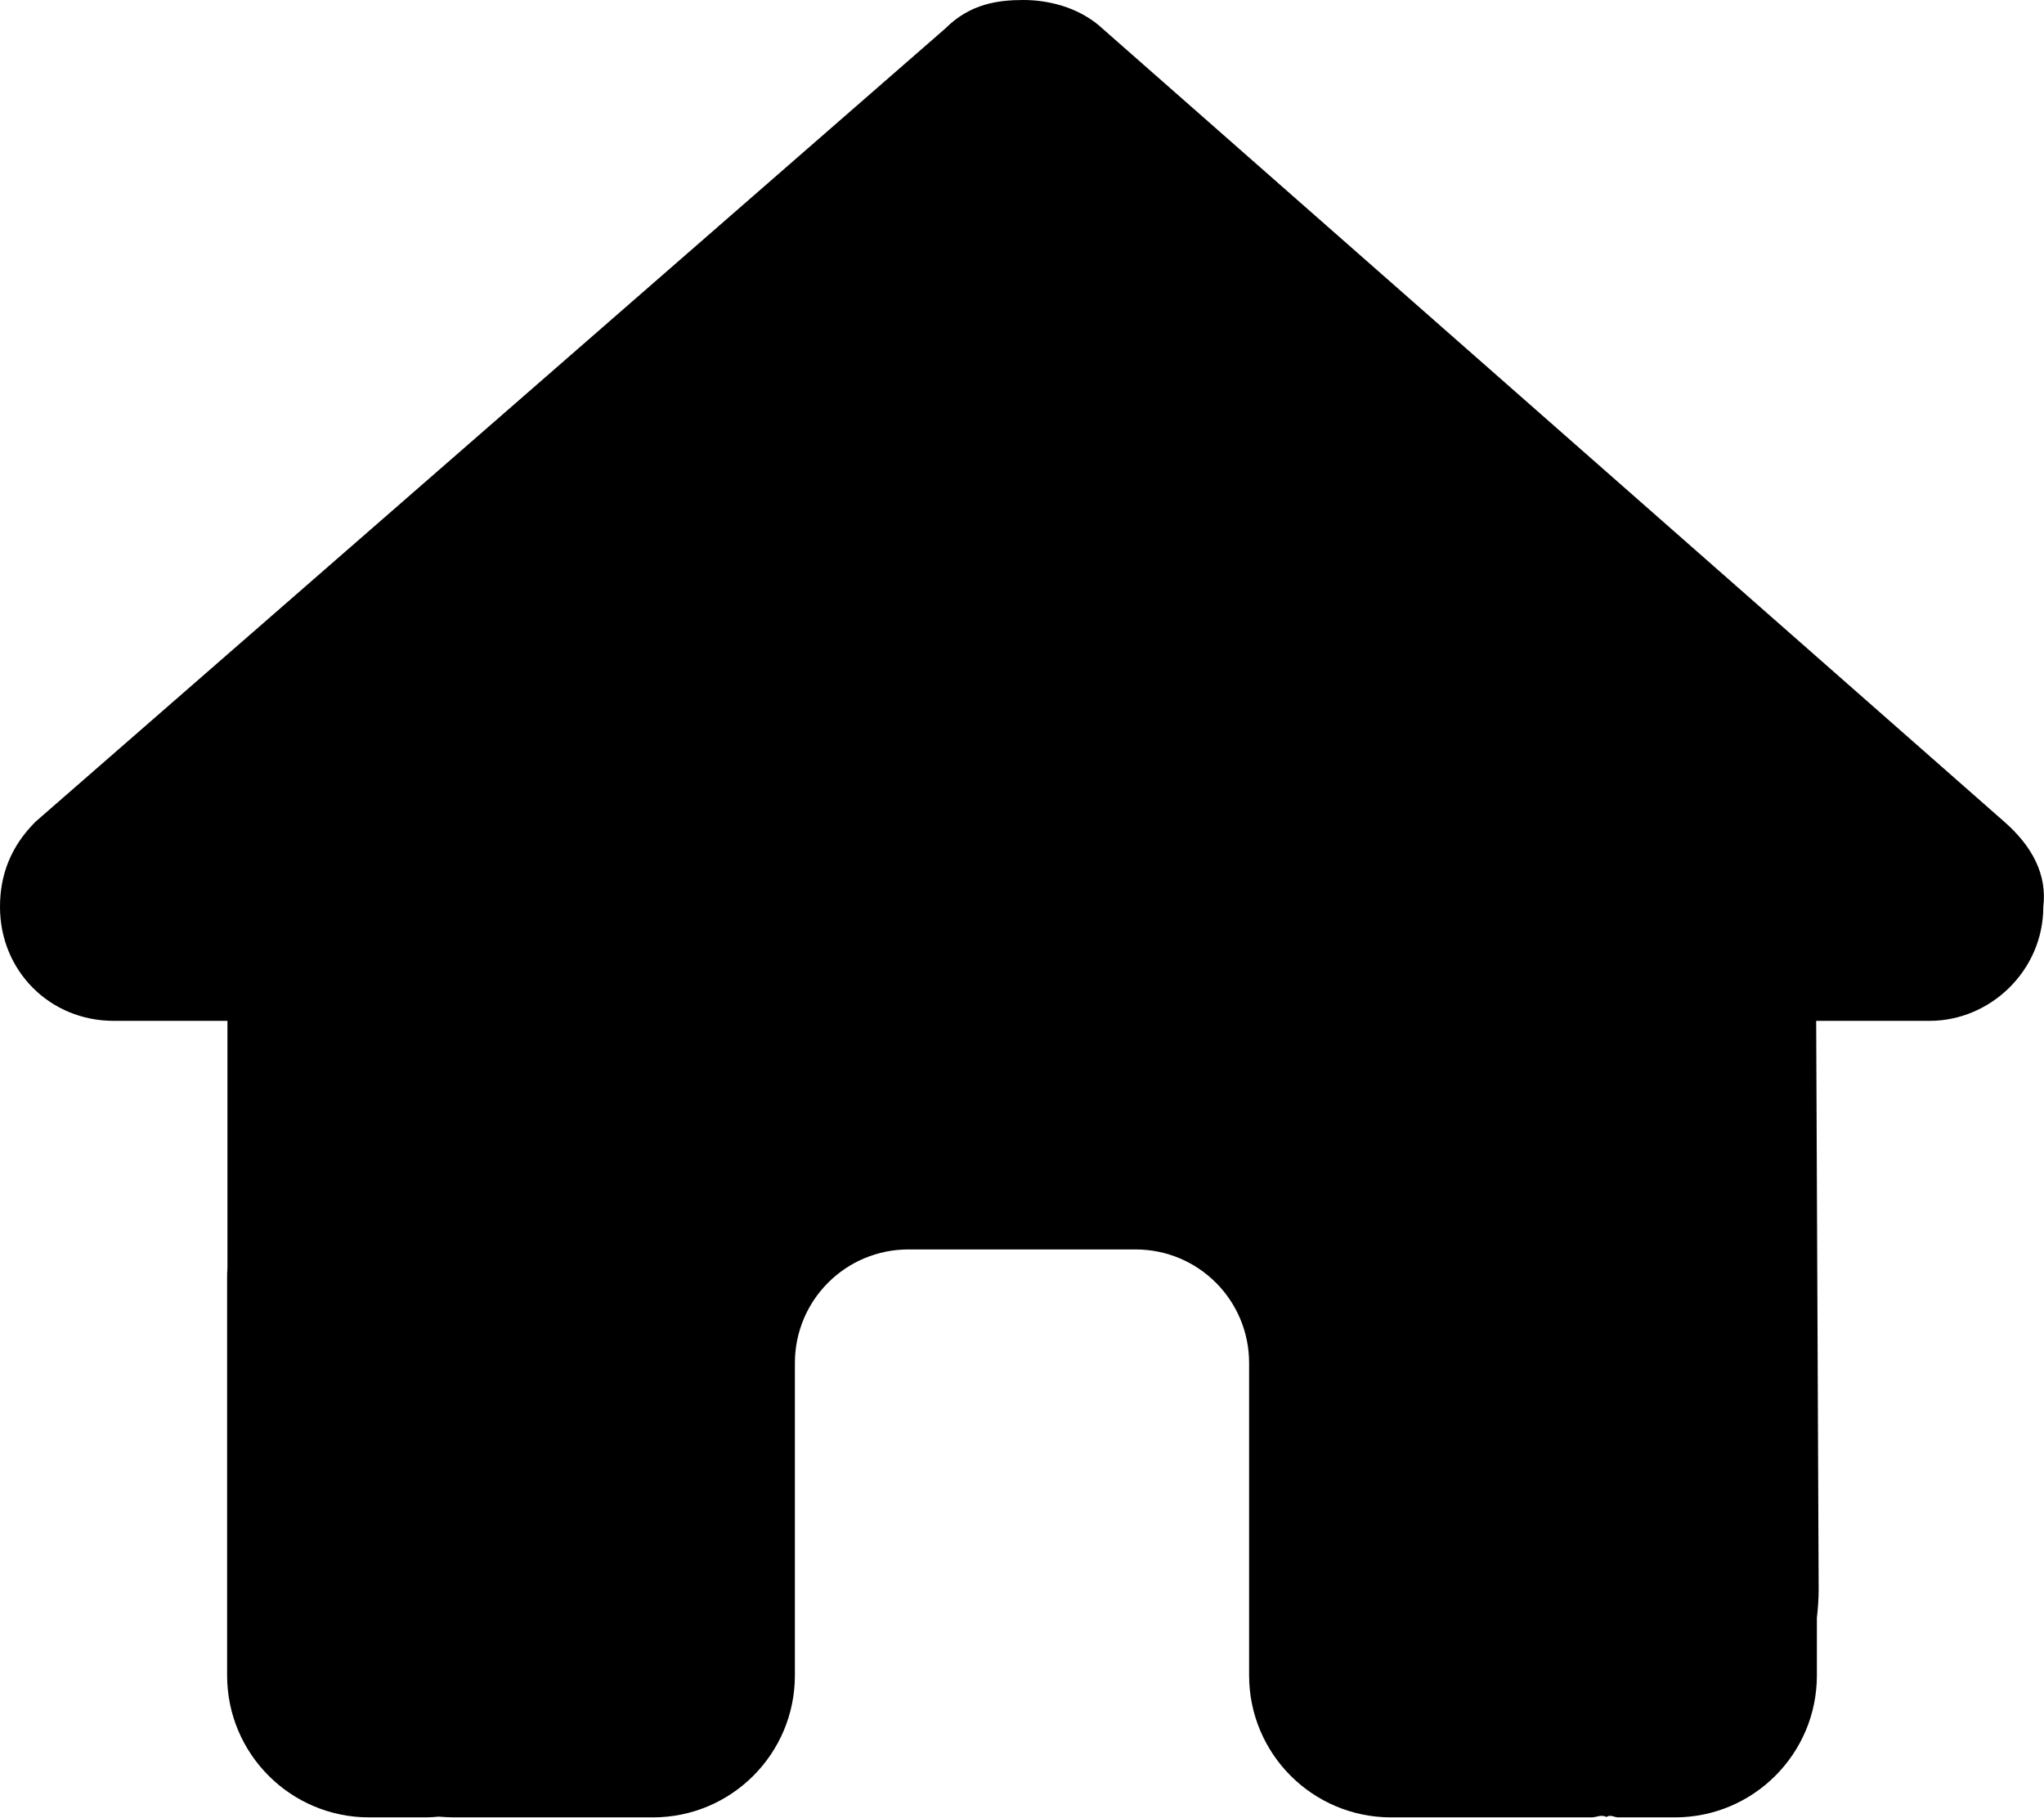
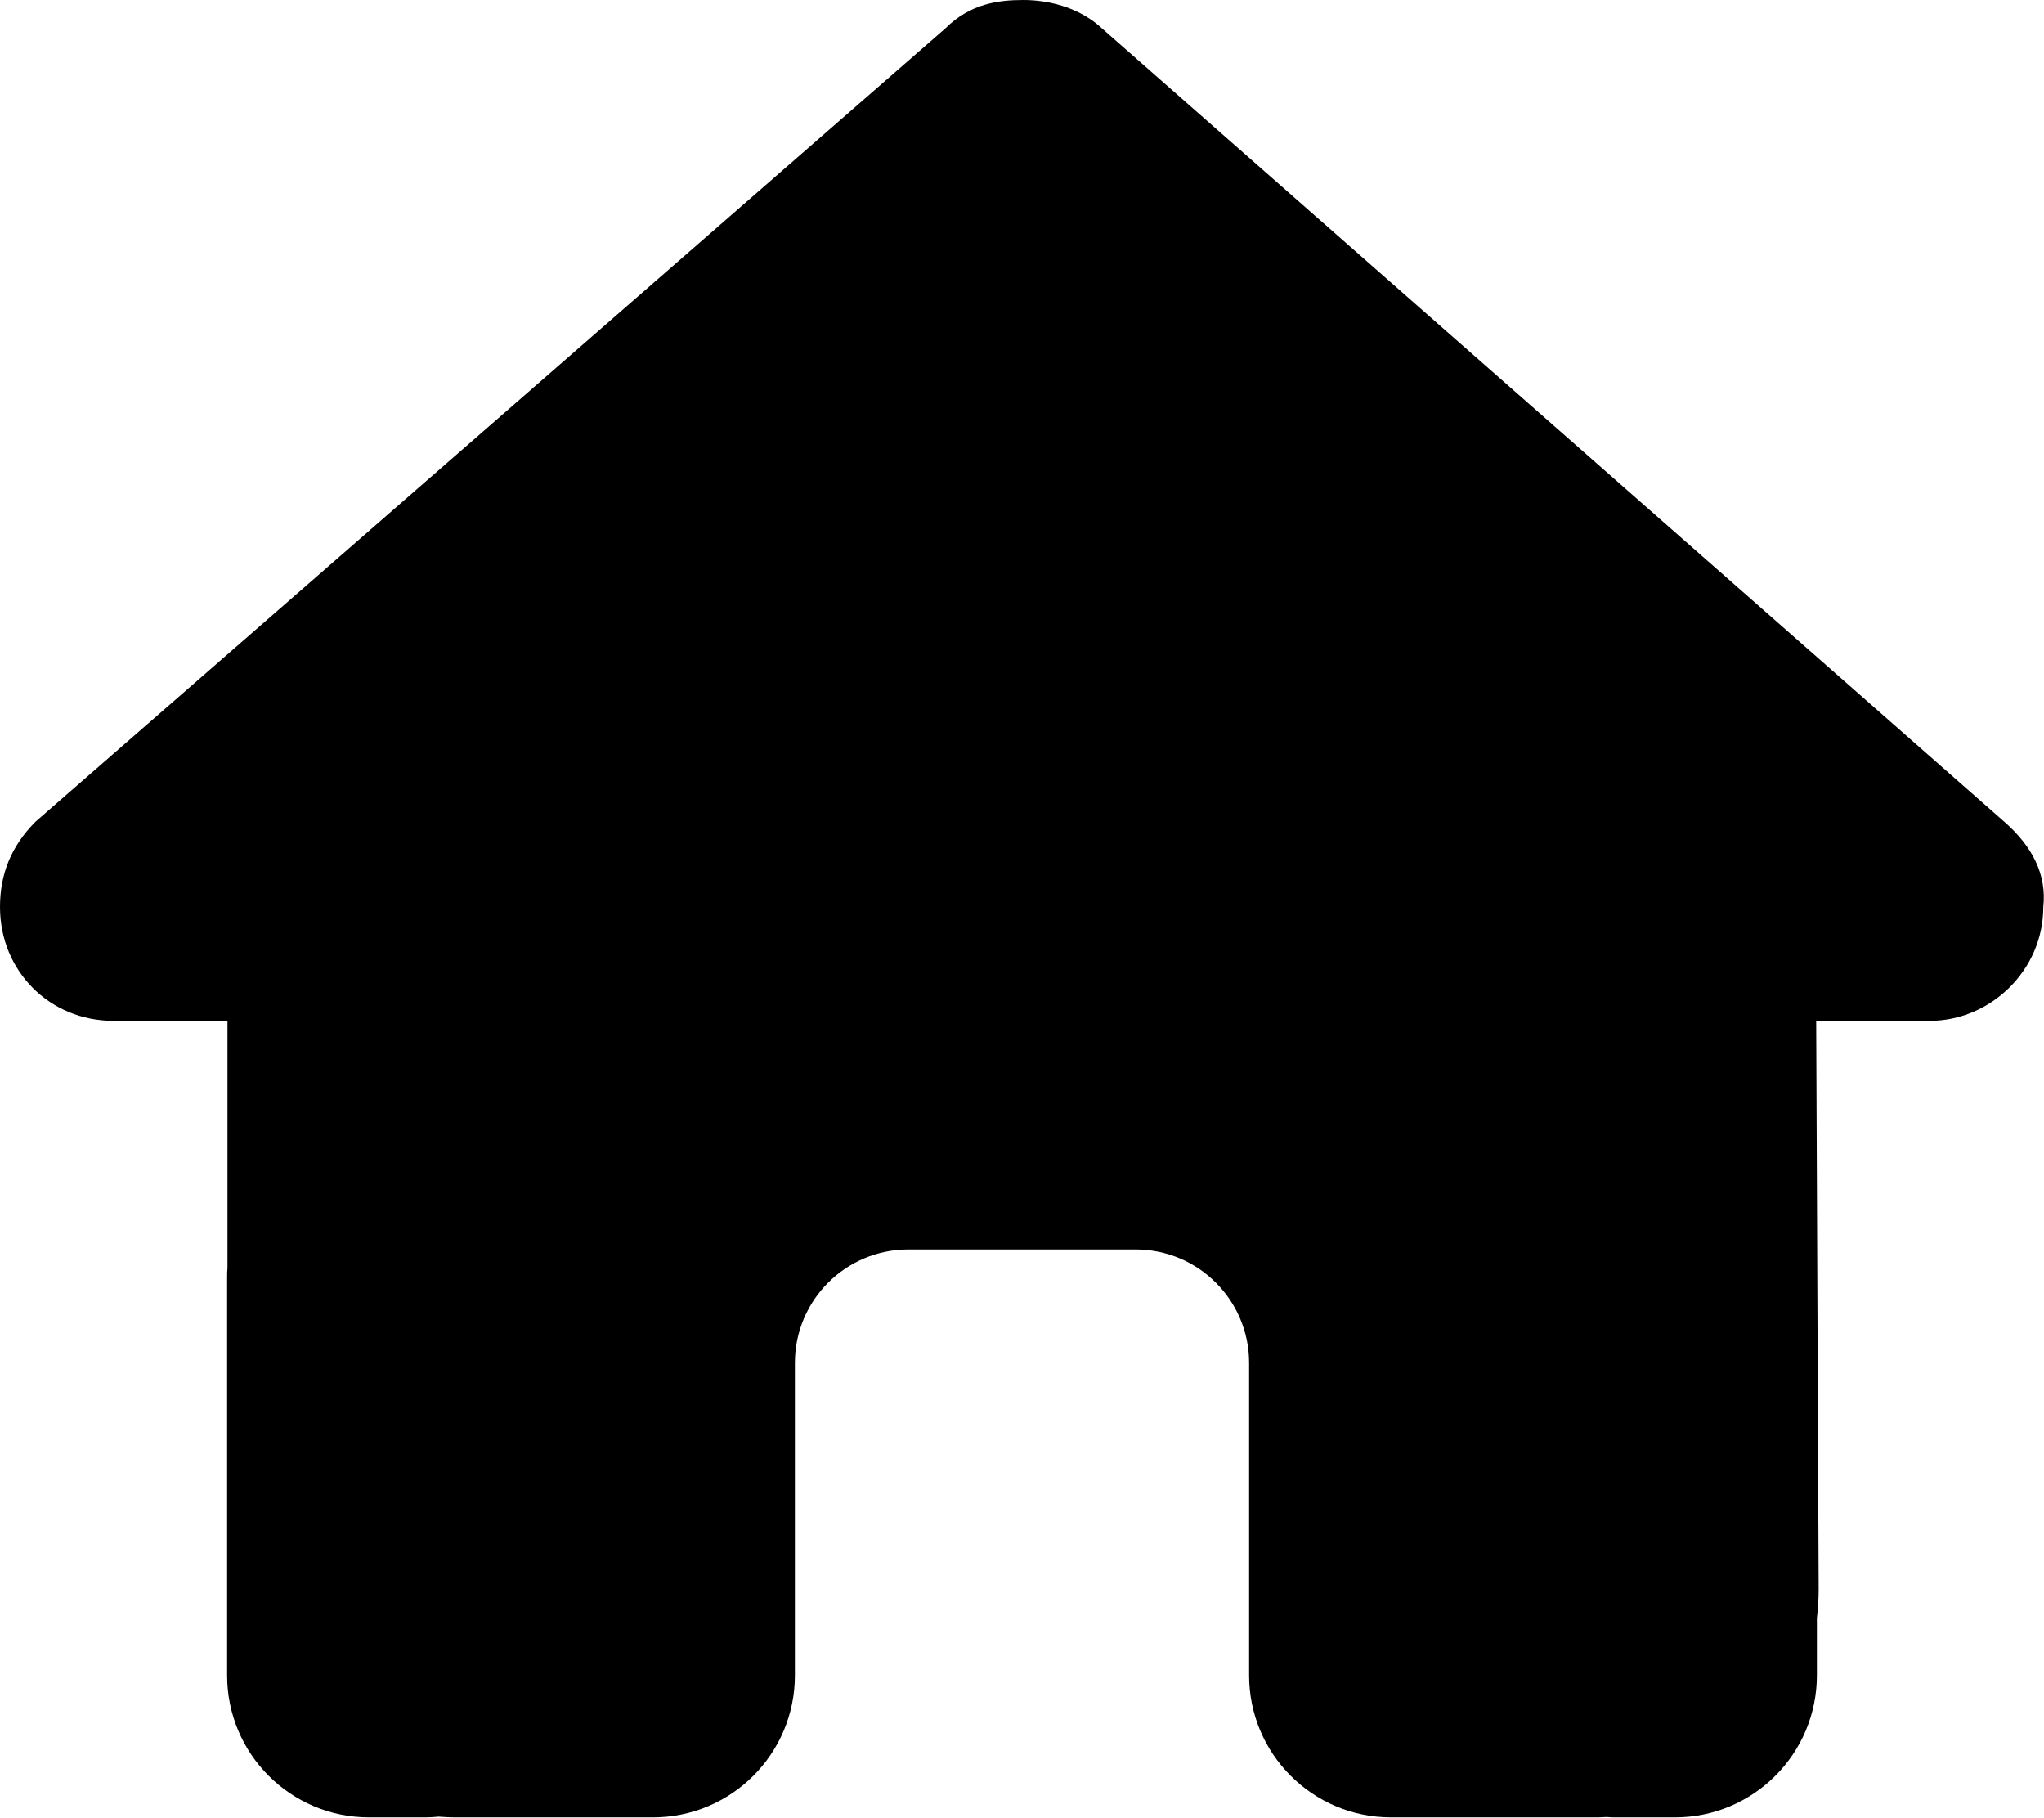
<svg xmlns="http://www.w3.org/2000/svg" viewBox="0 0 576 512">
-   <path d="M575.8 255.5C575.8 273.5 560.8 287.6 543.8 287.6H511.8L512.5 447.7C512.5 450.5 512.3 453.1 512 455.8V472C512 494.1 494.1 512 472 512H456C454.9 512 453.8 511.1 452.7 511.9C451.3 511.1 449.9 512 448.5 512H392C369.9 512 352 494.1 352 472V384C352 366.3 337.7 352 320 352H256C238.3 352 224 366.3 224 384V472C224 494.1 206.1 512 184 512H128.1C126.6 512 125.1 511.9 123.6 511.8C122.4 511.9 121.2 512 120 512H104C81.91 512 64 494.1 64 472V360C64 359.1 64.03 358.1 64.09 357.2V287.6H32.05C14.02 287.6 0 273.5 0 255.5C0 246.5 3.004 238.5 10.01 231.5L266.4 8.016C273.4 1.002 281.4 0 288.4 0C295.4 0 303.4 2.004 309.5 7.014L564.8 231.5C572.8 238.5 576.9 246.5 575.8 255.5L575.8 255.5z" />
+   <path d="M575.8 255.5c0 18-15 32.1-32 32.1h-32l.7 160.2c0 2.7-.2 5.4-.5 8.1V472c0 22.1-17.9 40-40 40H456c-1.1 0-2.2 0-3.3-.1c-1.4 .1-2.8 .1-4.2 .1H416 392c-22.1 0-40-17.9-40-40V448 384c0-17.7-14.3-32-32-32H256c-17.7 0-32 14.3-32 32v64 24c0 22.1-17.9 40-40 40H160 128.1c-1.5 0-3-.1-4.5-.2c-1.2 .1-2.4 .2-3.6 .2H104c-22.1 0-40-17.9-40-40V360c0-.9 0-1.9 .1-2.8V287.6H32c-18 0-32-14-32-32.1c0-9 3-17 10-24L266.4 8c7-7 15-8 22-8s15 2 21 7L564.8 231.5c8 7 12 15 11 24z" />
</svg>
